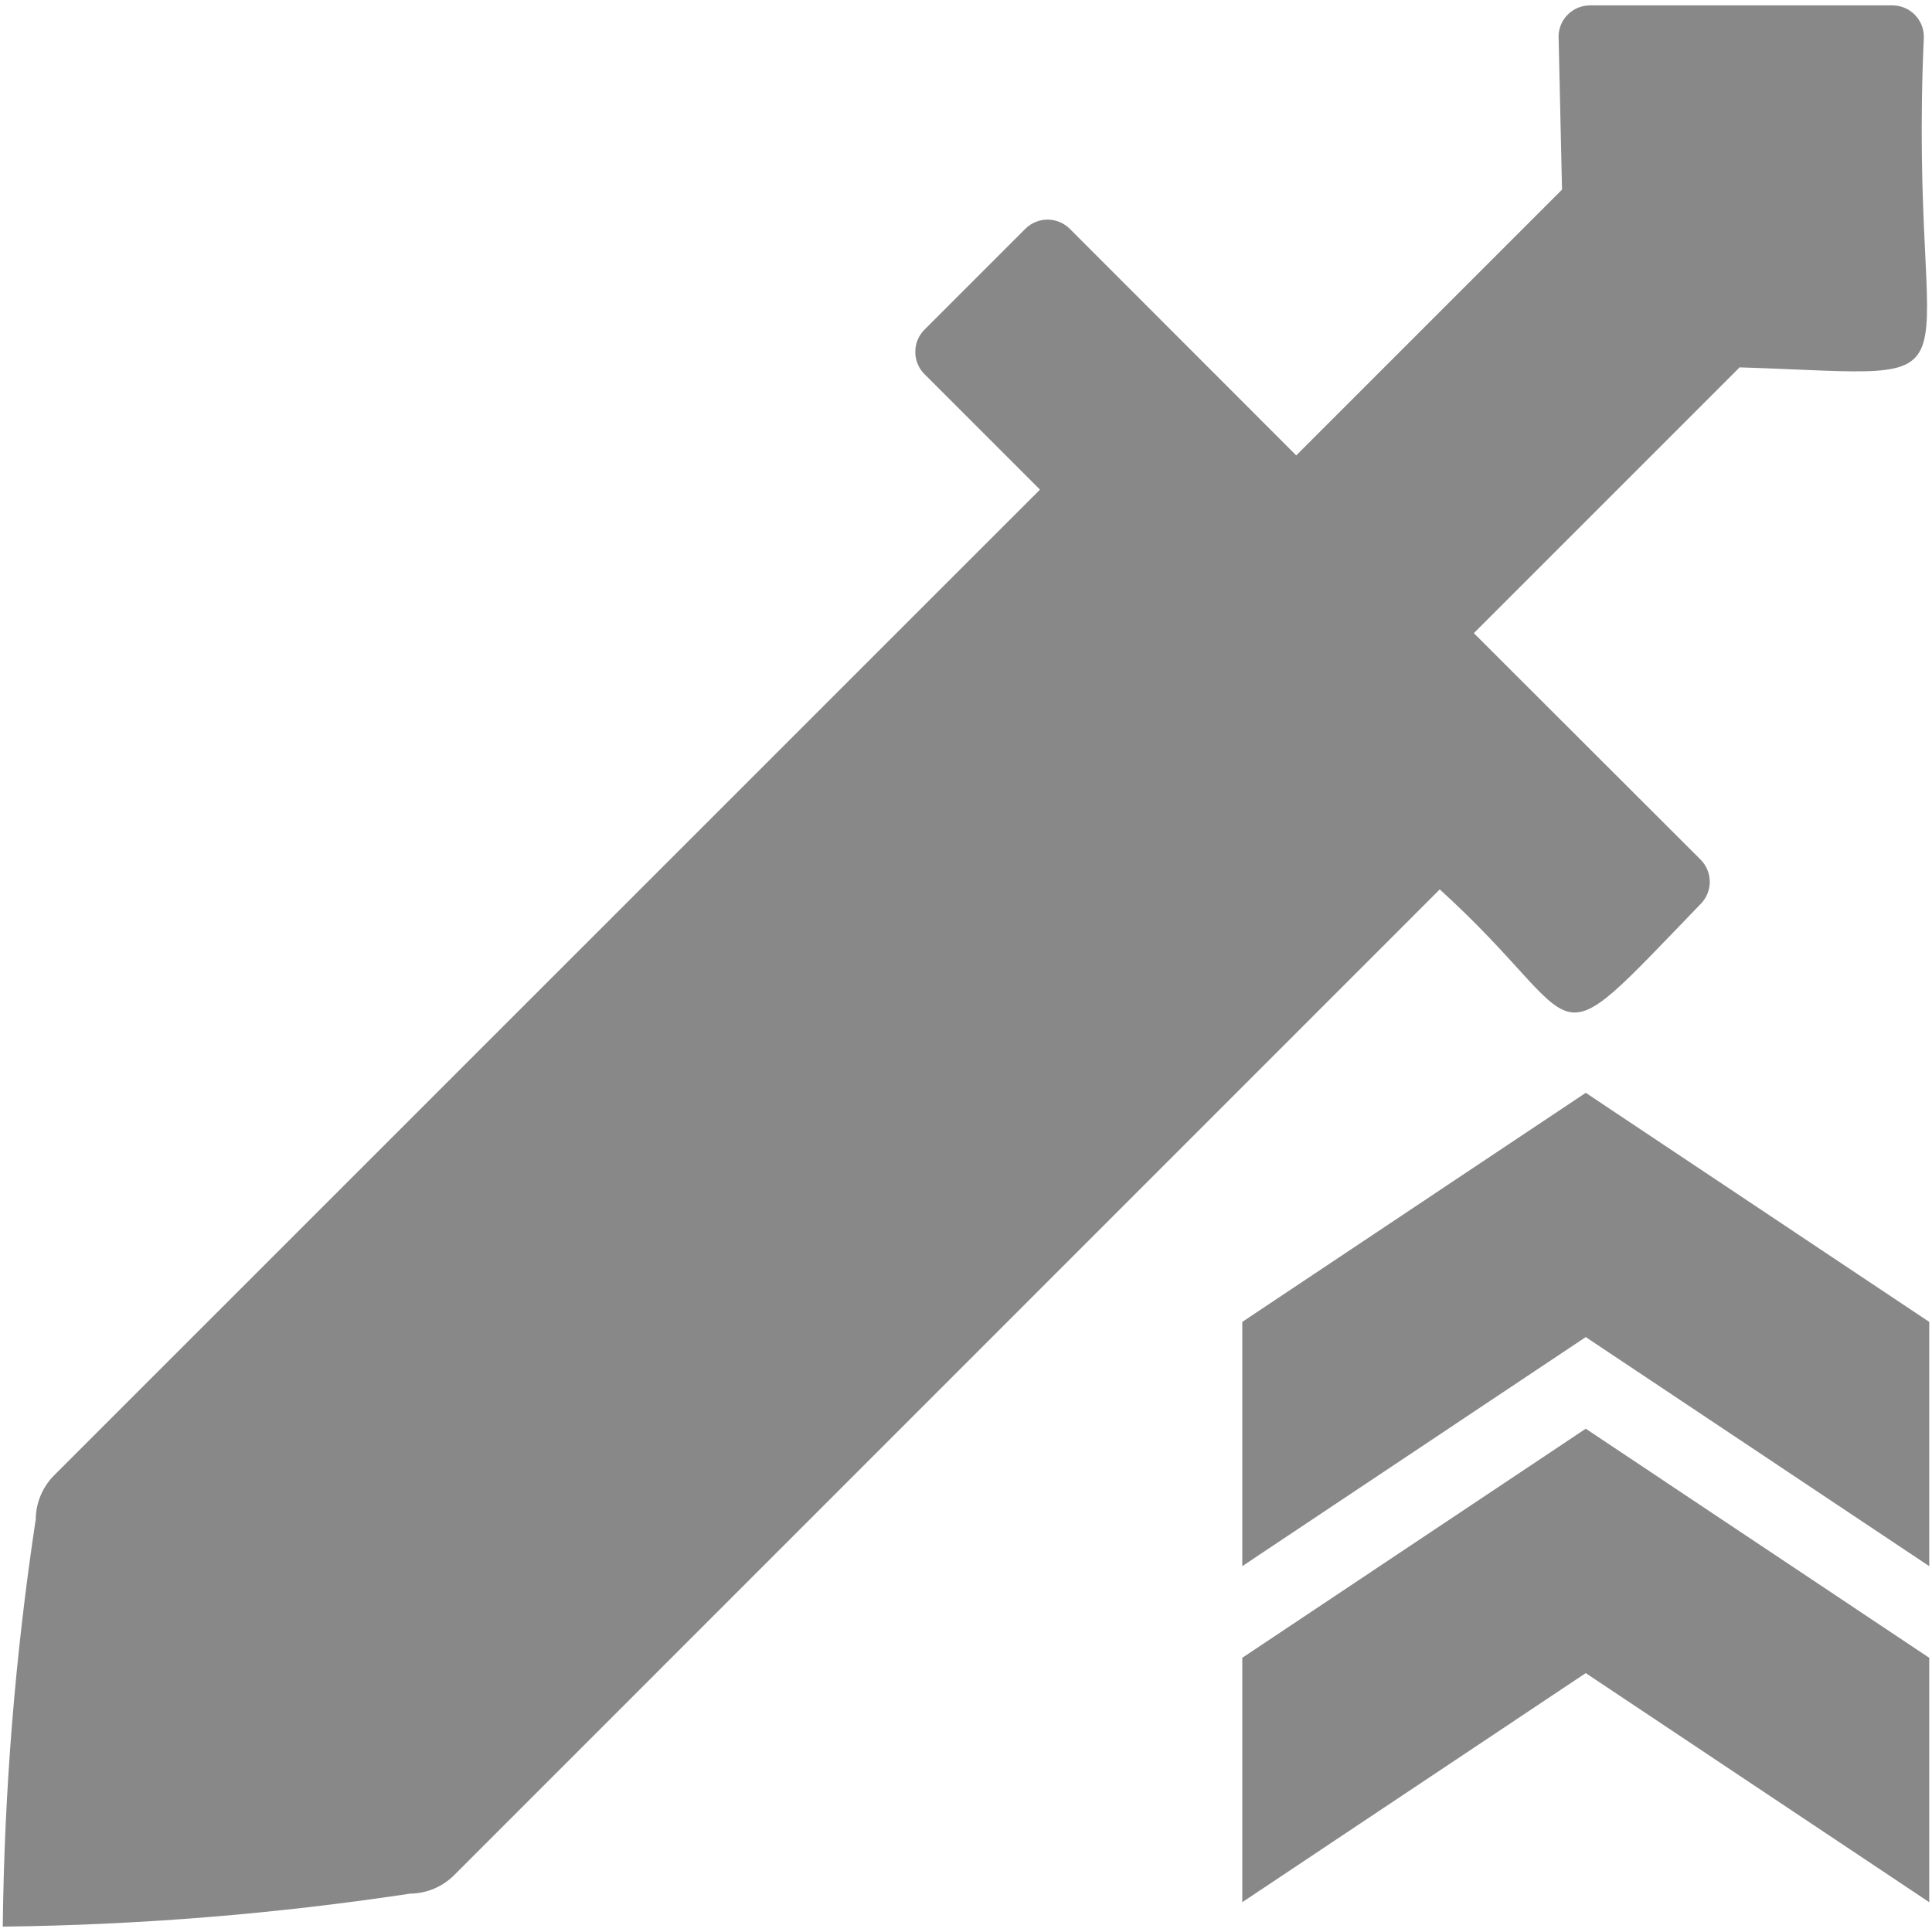
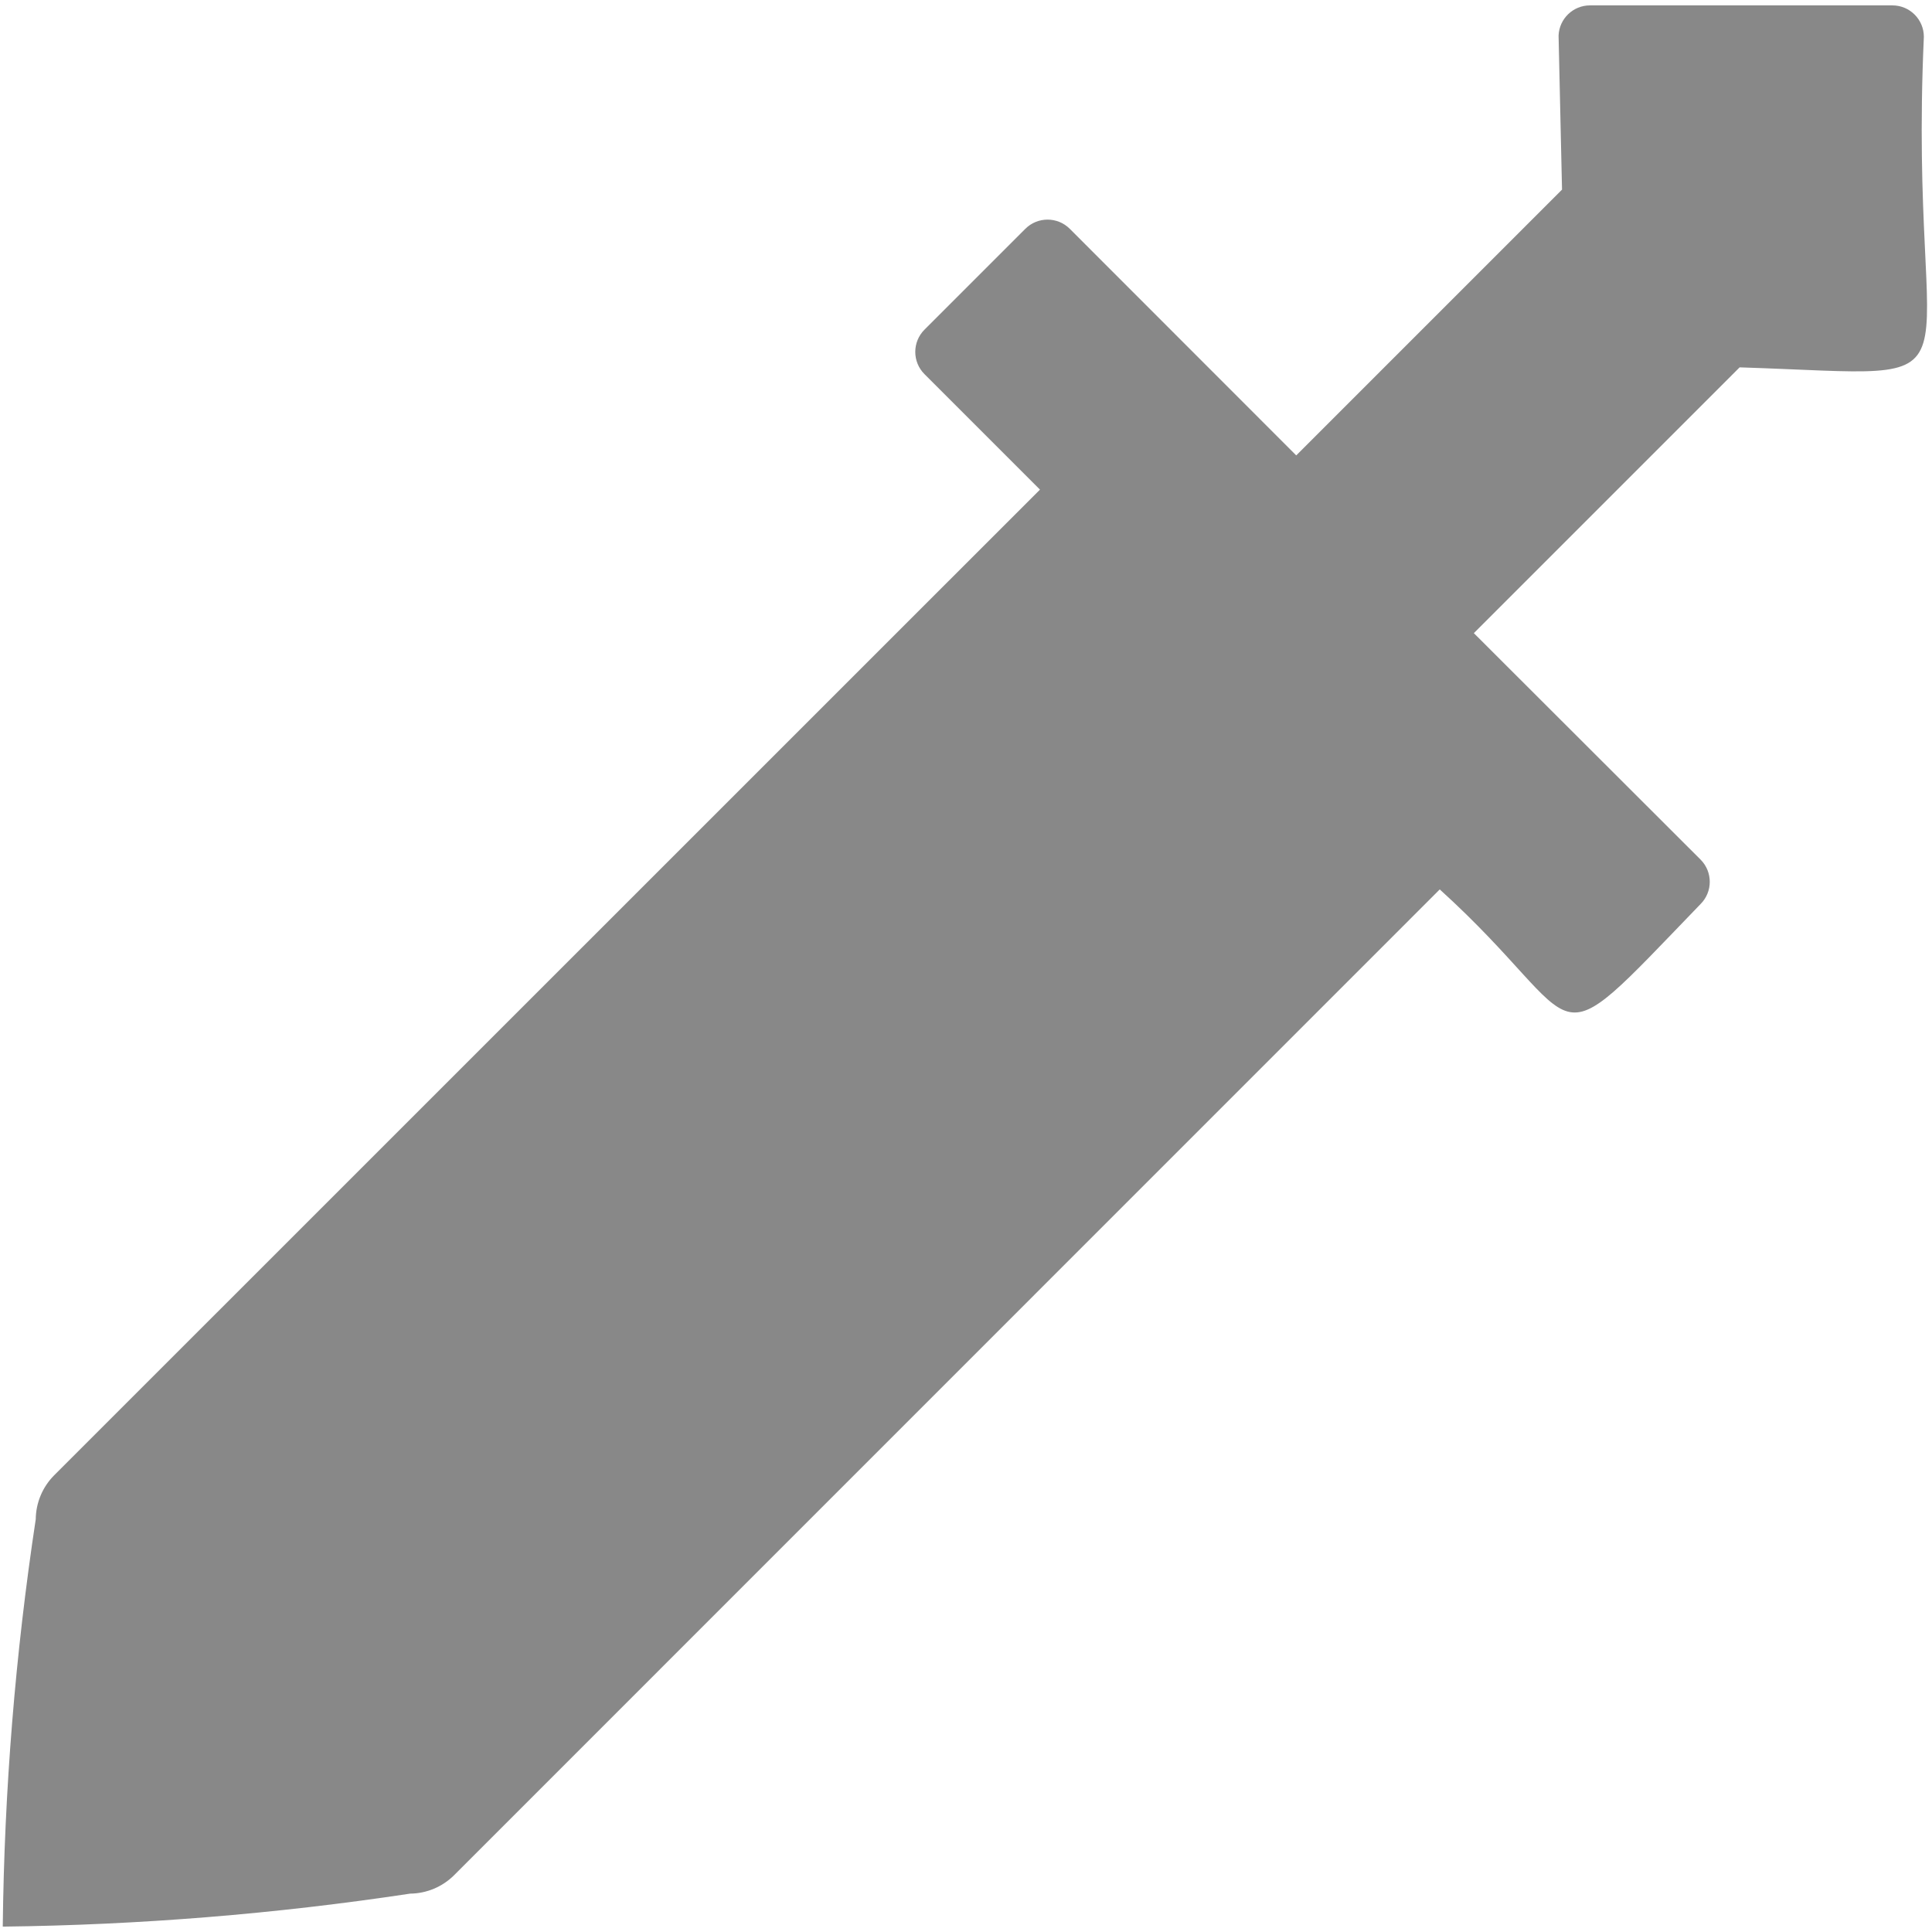
<svg xmlns="http://www.w3.org/2000/svg" viewBox="0 0 14 14">
-   <path fill="#888888" d="m11.491 7.919-2.489 1.66v1.77l2.489-1.66 2.489 1.66v-1.77zm0 2.434-2.489 1.66v1.771l2.489-1.66 2.489 1.66v-1.771ZM7.43 1.658l-.731.731a.228.228 0 0 0 0 .322l.837.837-7.144 7.143a.458.458 0 0 0-.133.318 21.292 21.292 0 0 0-.239 2.952 21.435 21.435 0 0 0 2.952-.239.458.458 0 0 0 .318-.133l7.143-7.144c1.116 1.012.725 1.313 1.89.106a.228.228 0 0 0 0-.322L10.68 4.588l1.926-1.926c1.89.06 1.215.263 1.335-2.395a.228.228 0 0 0-.227-.228h-2.192a.228.228 0 0 0-.228.219l.025 1.116L9.393 3.3 7.752 1.658a.228.228 0 0 0-.322 0z" />
+   <path fill="#888888" d="M7.43 1.658l-.731.731a.228.228 0 0 0 0 .322l.837.837-7.144 7.143a.458.458 0 0 0-.133.318 21.292 21.292 0 0 0-.239 2.952 21.435 21.435 0 0 0 2.952-.239.458.458 0 0 0 .318-.133l7.143-7.144c1.116 1.012.725 1.313 1.89.106a.228.228 0 0 0 0-.322L10.68 4.588l1.926-1.926c1.89.06 1.215.263 1.335-2.395a.228.228 0 0 0-.227-.228h-2.192a.228.228 0 0 0-.228.219l.025 1.116L9.393 3.3 7.752 1.658a.228.228 0 0 0-.322 0z" />
</svg>
